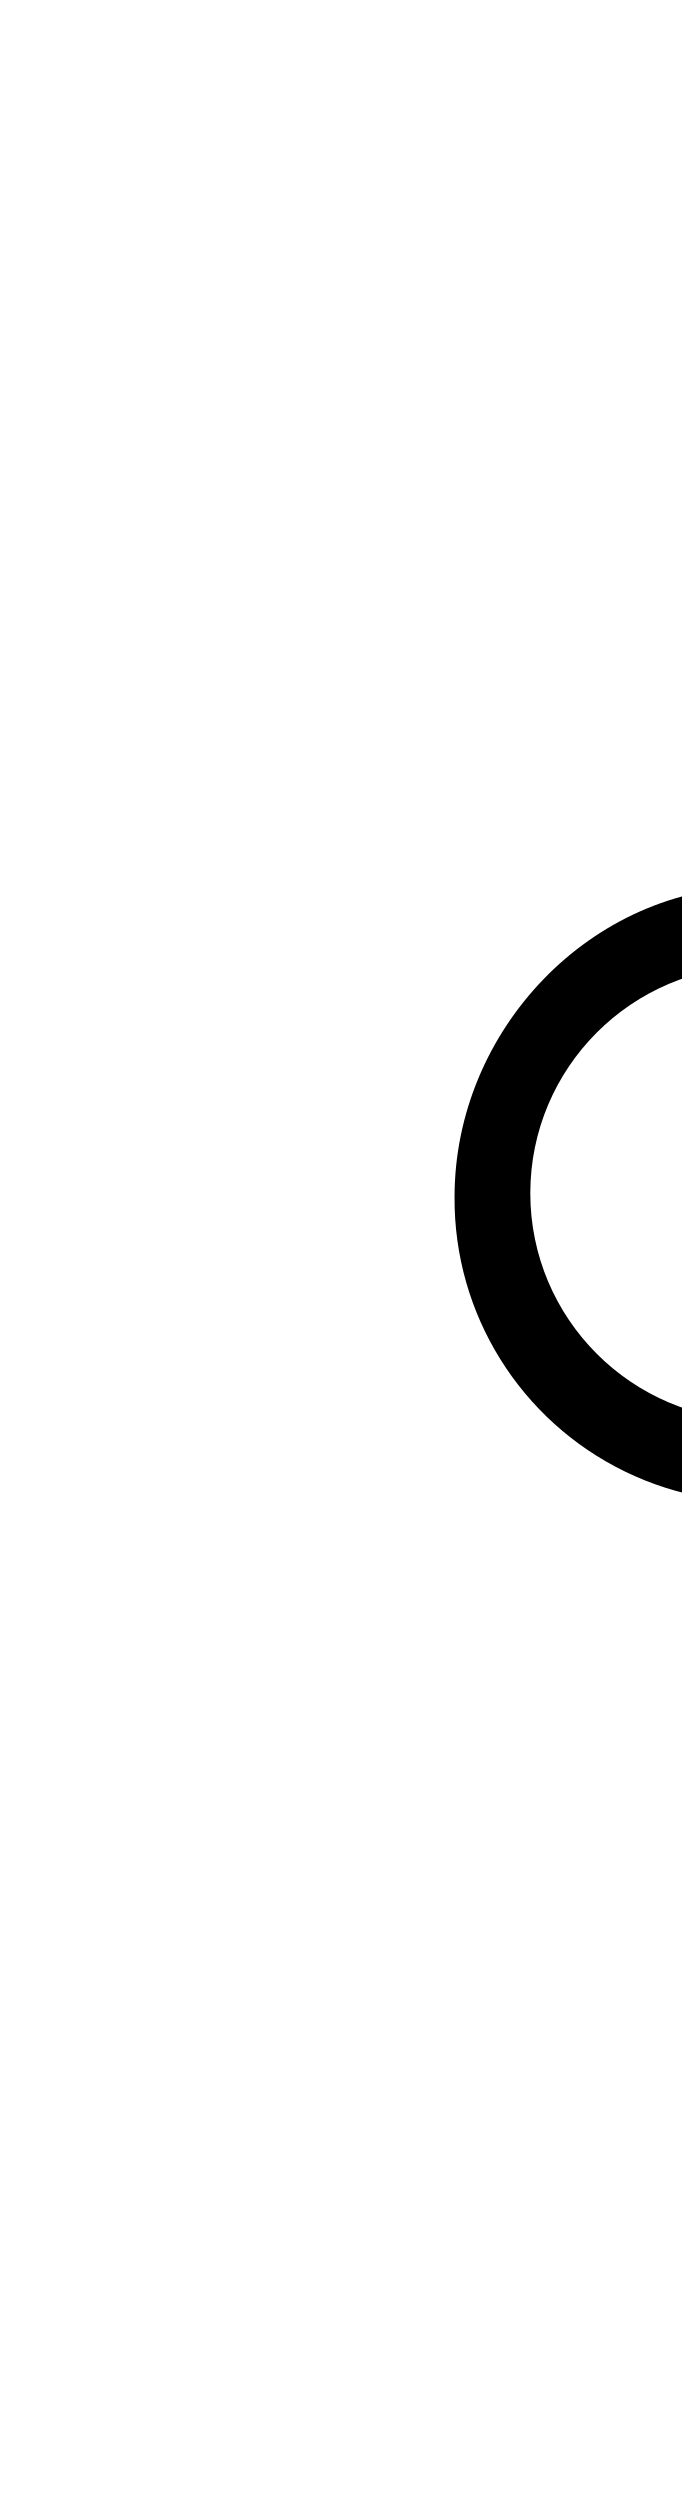
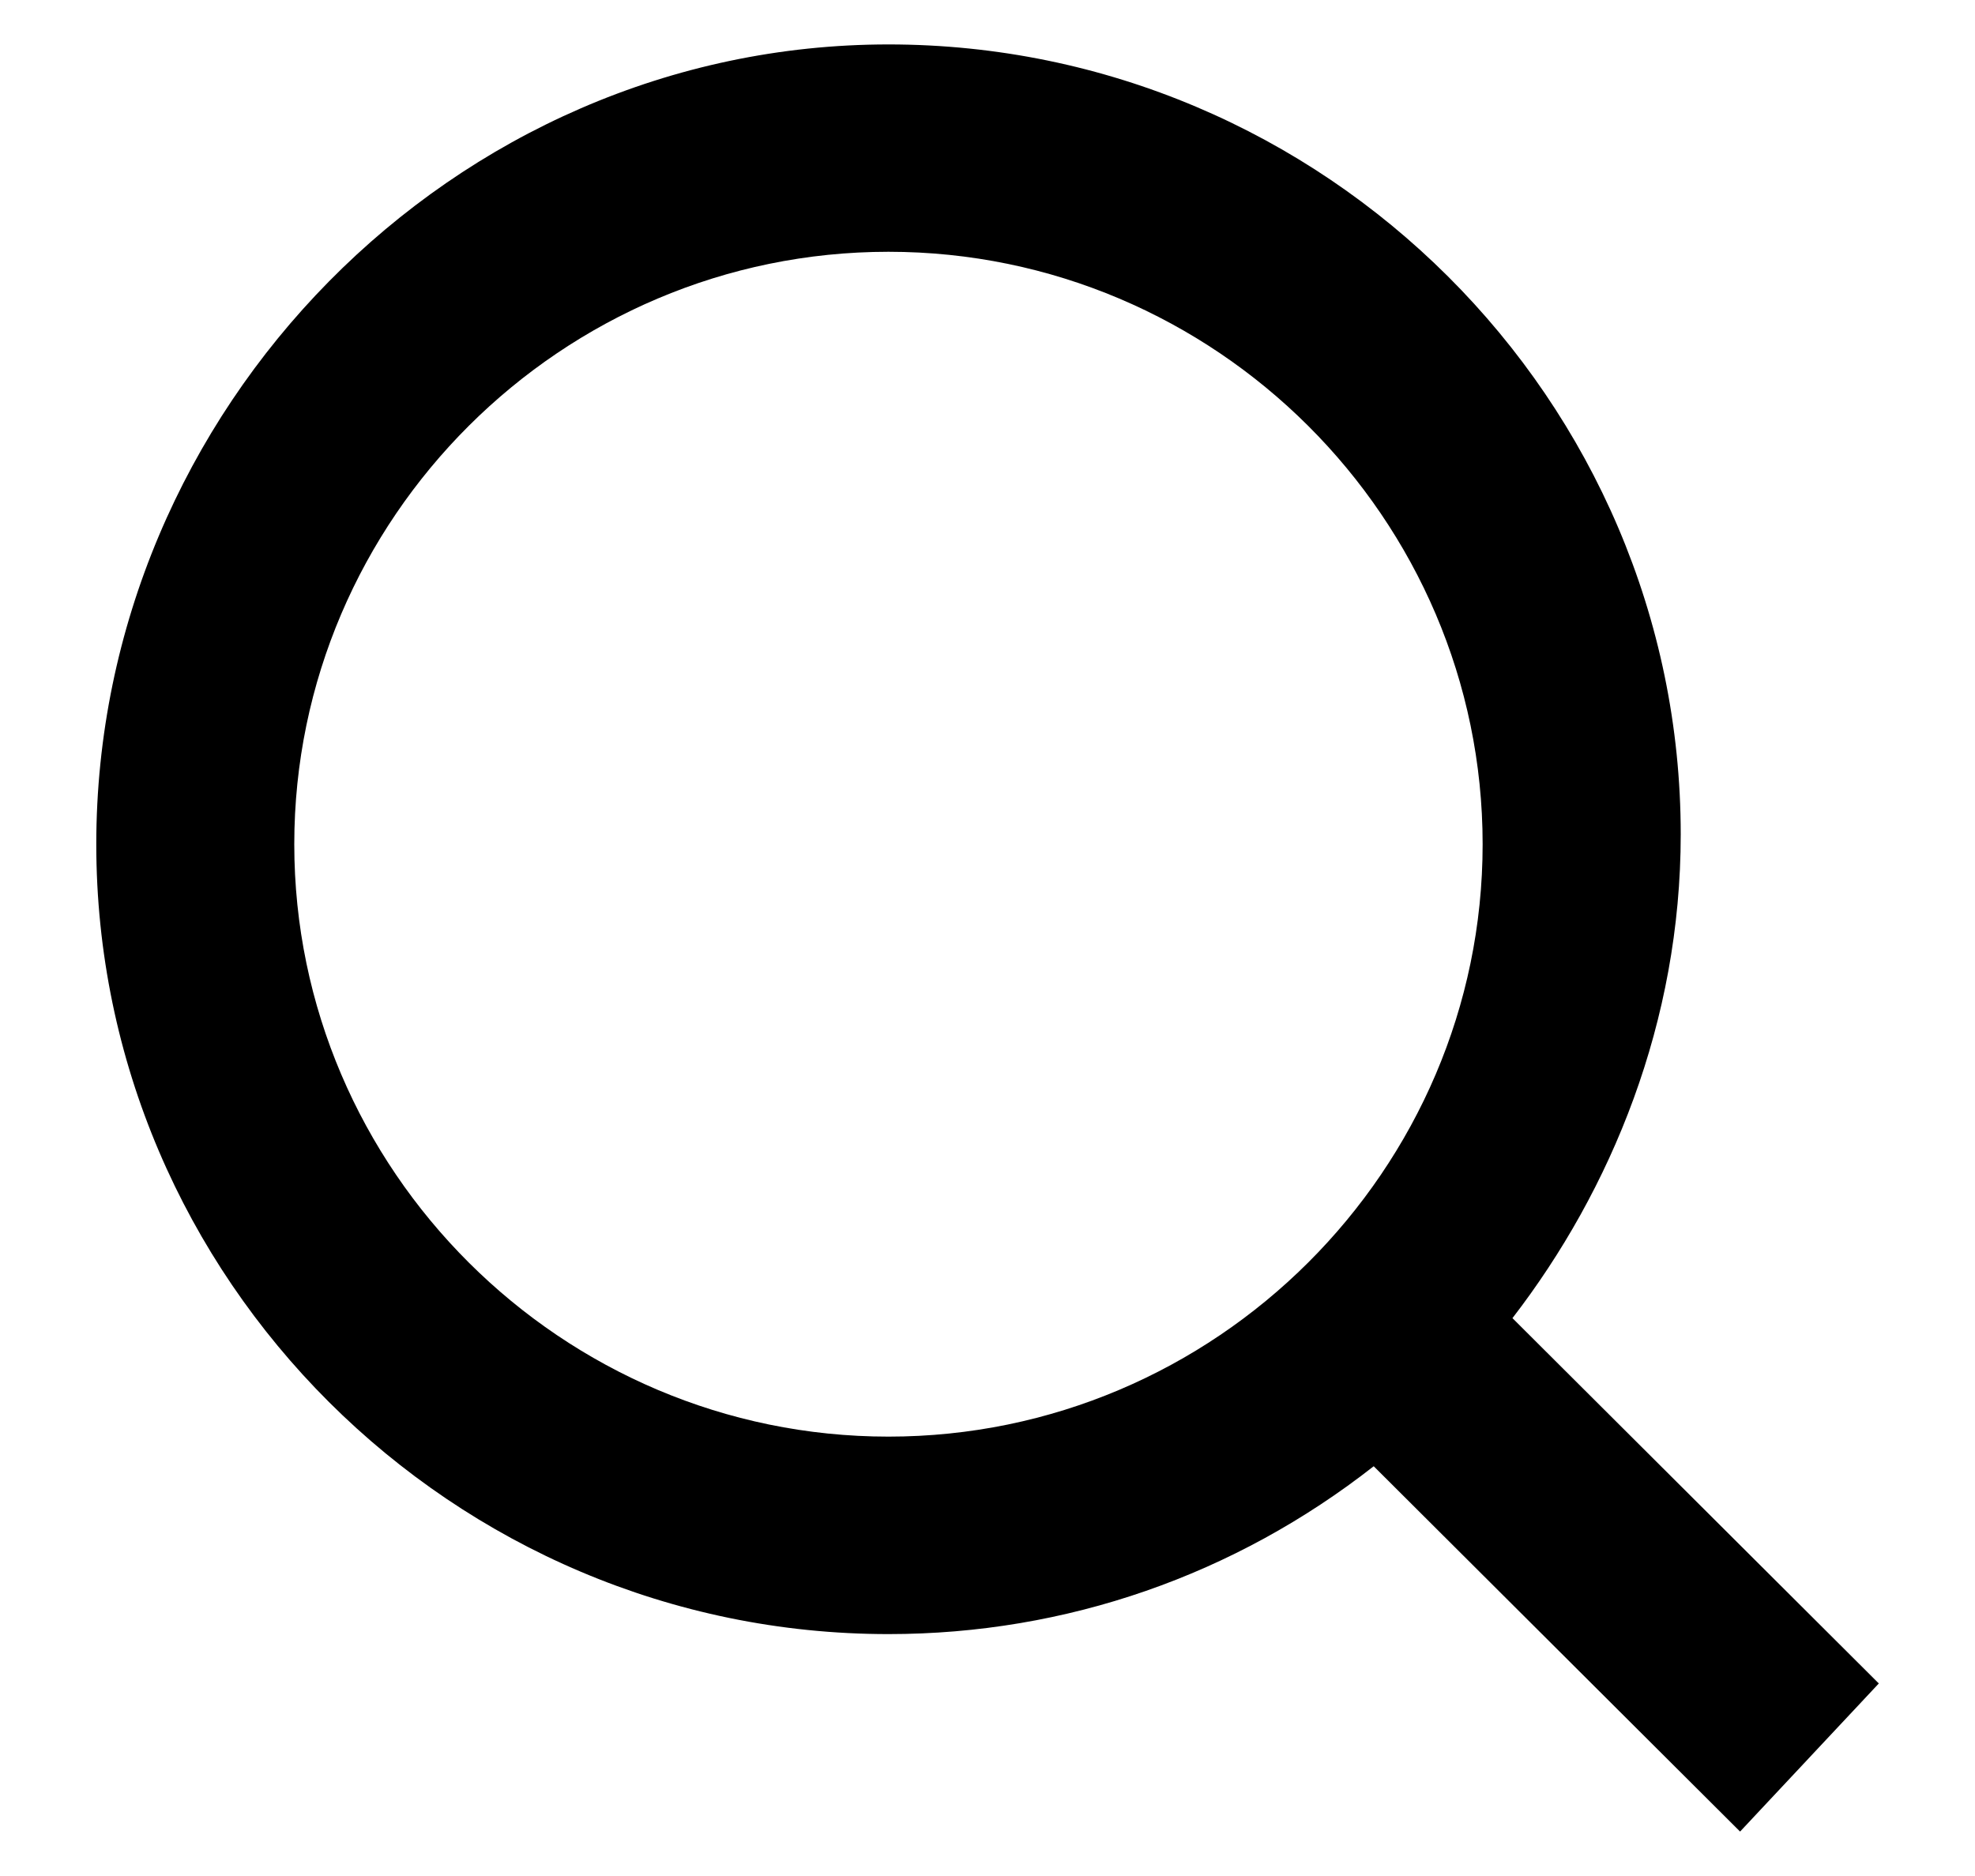
- <svg xmlns="http://www.w3.org/2000/svg" viewBox="0 0 18 66">
-   <path d="m30 40-3.7-3.6a8 8 0 0 0 1.7-5 8 8 0 0 0-8-8c-4.4 0-8 3.8-8 8.2a8 8 0 0 0 13 6.3l3.6 3.6L30 40Zm-10-2.5a6 6 0 0 1-6-6 6 6 0 0 1 12 0 6 6 0 0 1-6 6Z" fill="#000" />
+ <svg xmlns="http://www.w3.org/2000/svg" fill="none" viewBox="0 0 20 19">
+   <path d="m19.026 17.05-3.71-3.7c1.002-1.3 1.704-3 1.704-4.9 0-4.4-3.61-8-8.023-8C4.585.45.975 4.15.975 8.55c0 4.4 3.61 8 8.022 8 1.805 0 3.51-.6 4.914-1.7l3.71 3.7 1.405-1.5Zm-10.029-2.5c-3.309 0-6.017-2.7-6.017-6s2.708-6 6.017-6c3.31 0 6.017 2.7 6.017 6s-2.707 6-6.017 6Z" fill="#000" />
</svg>
